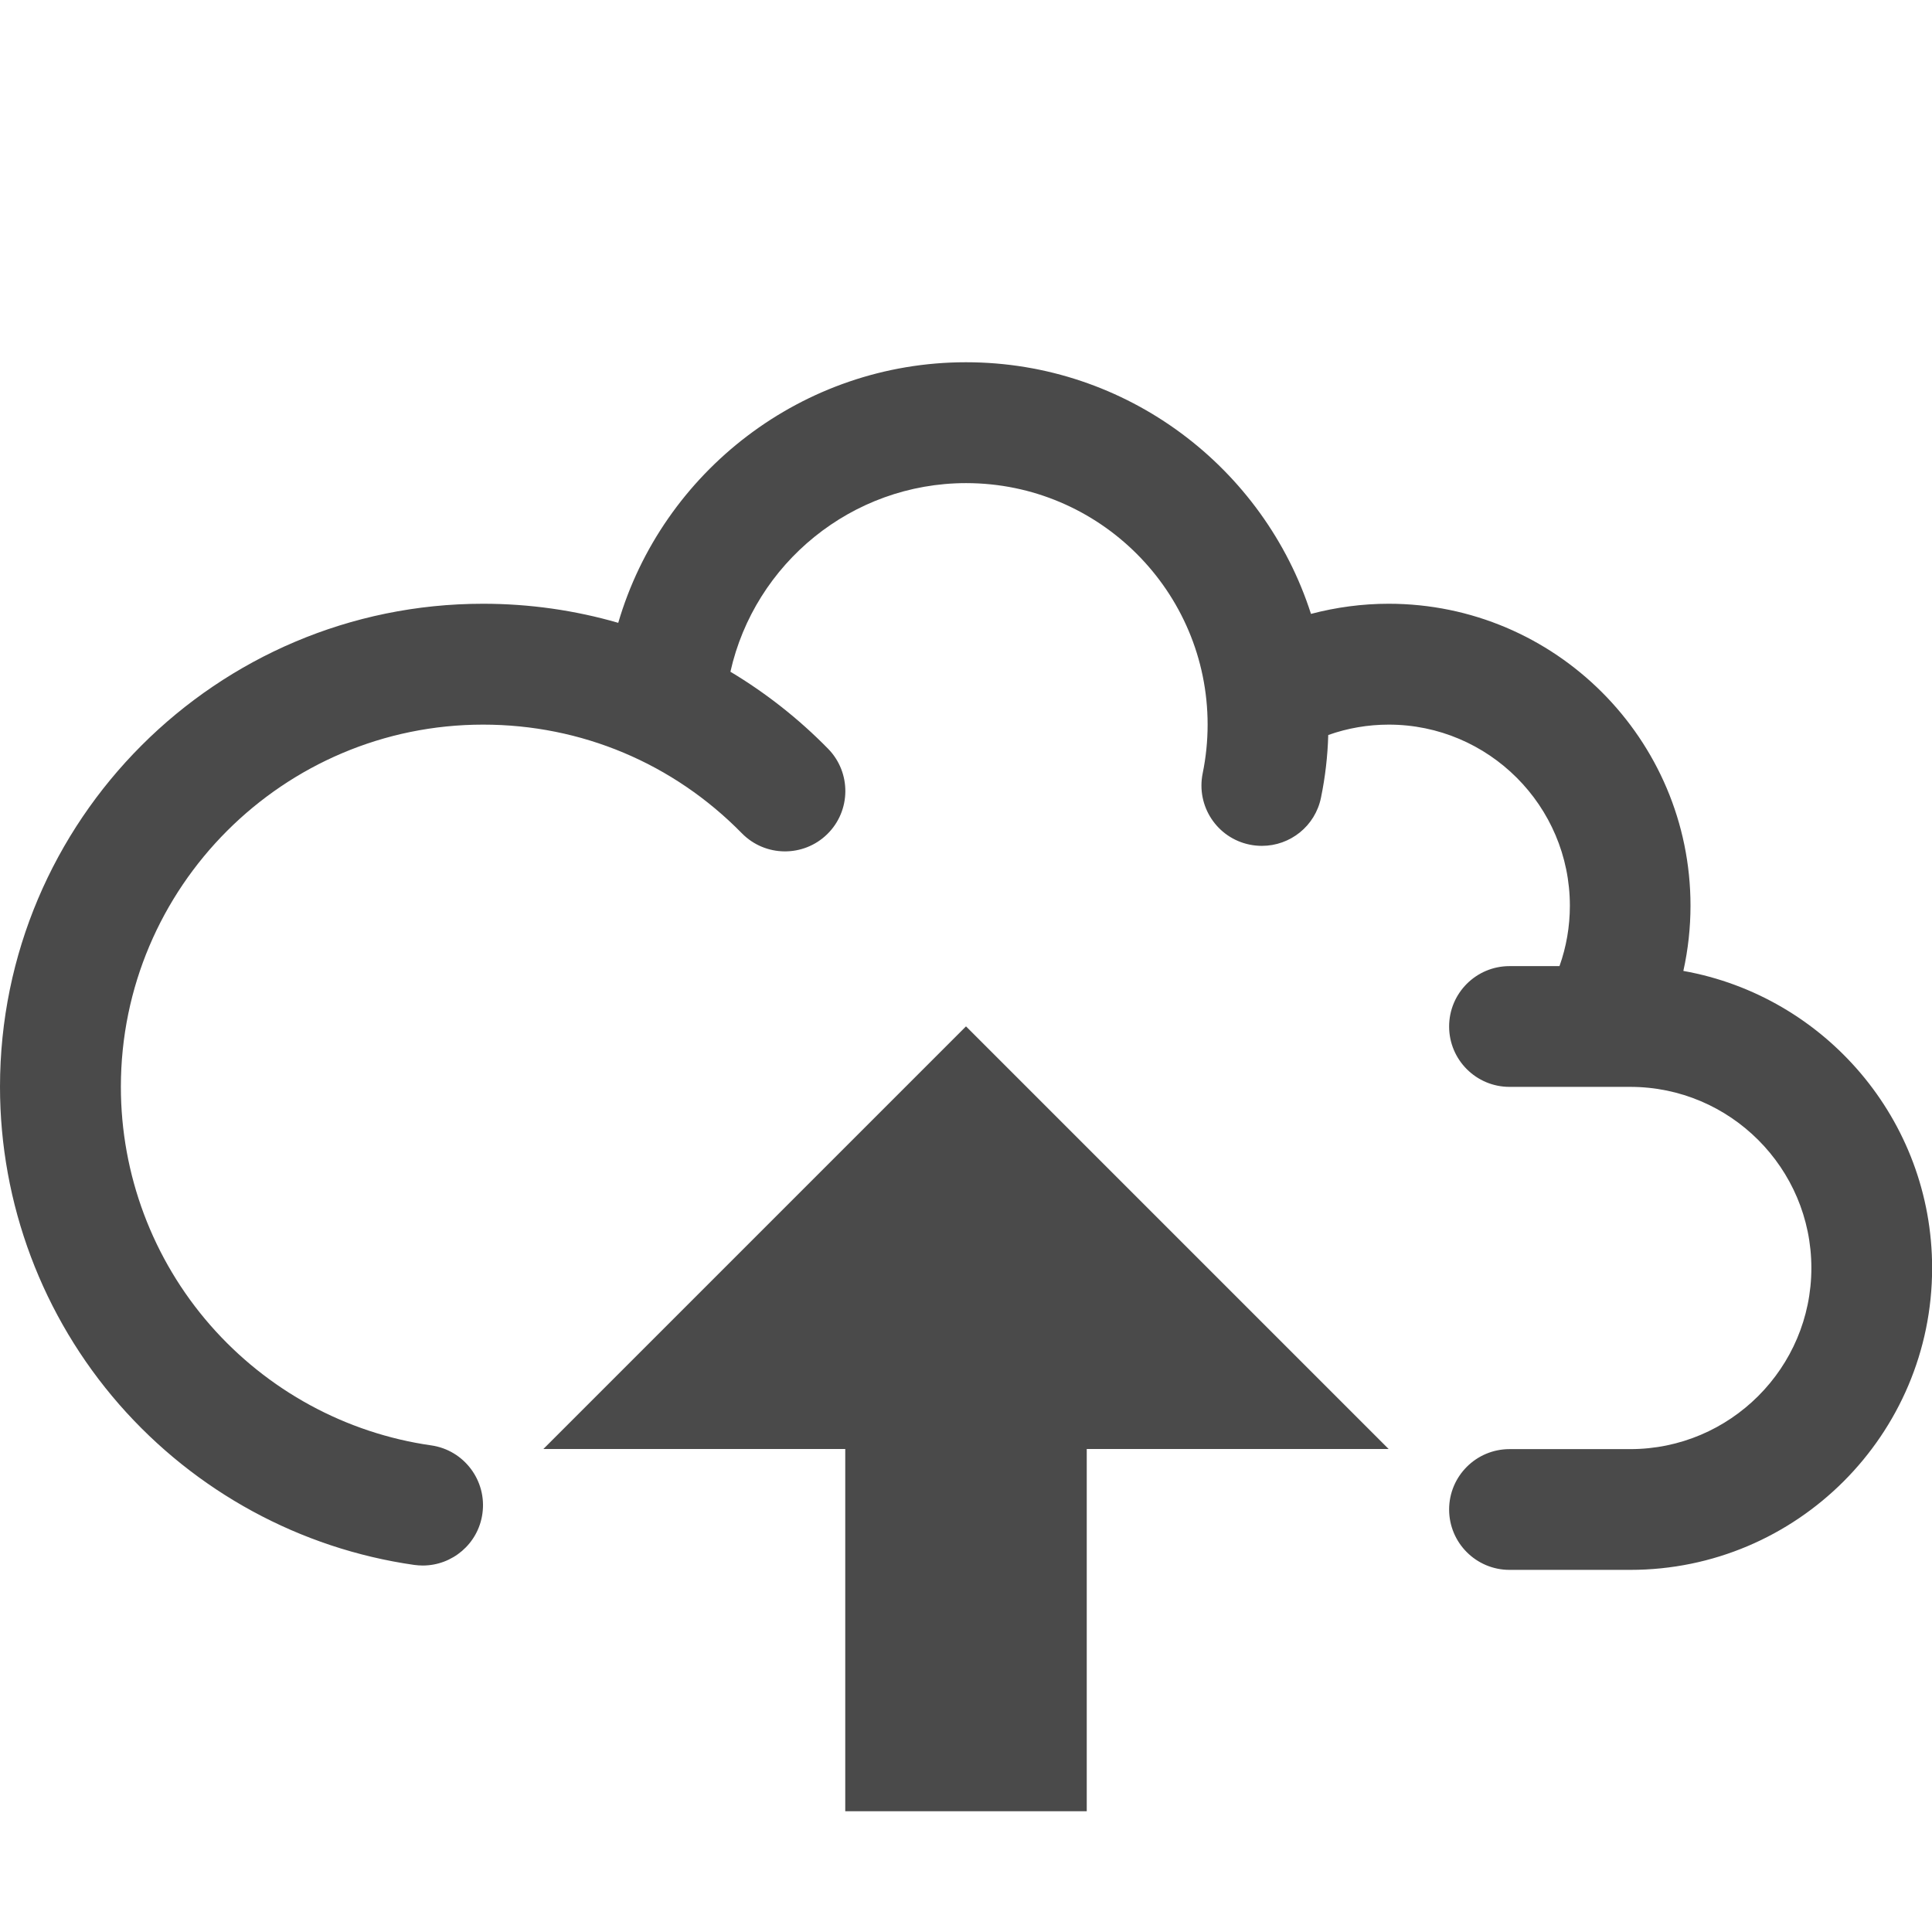
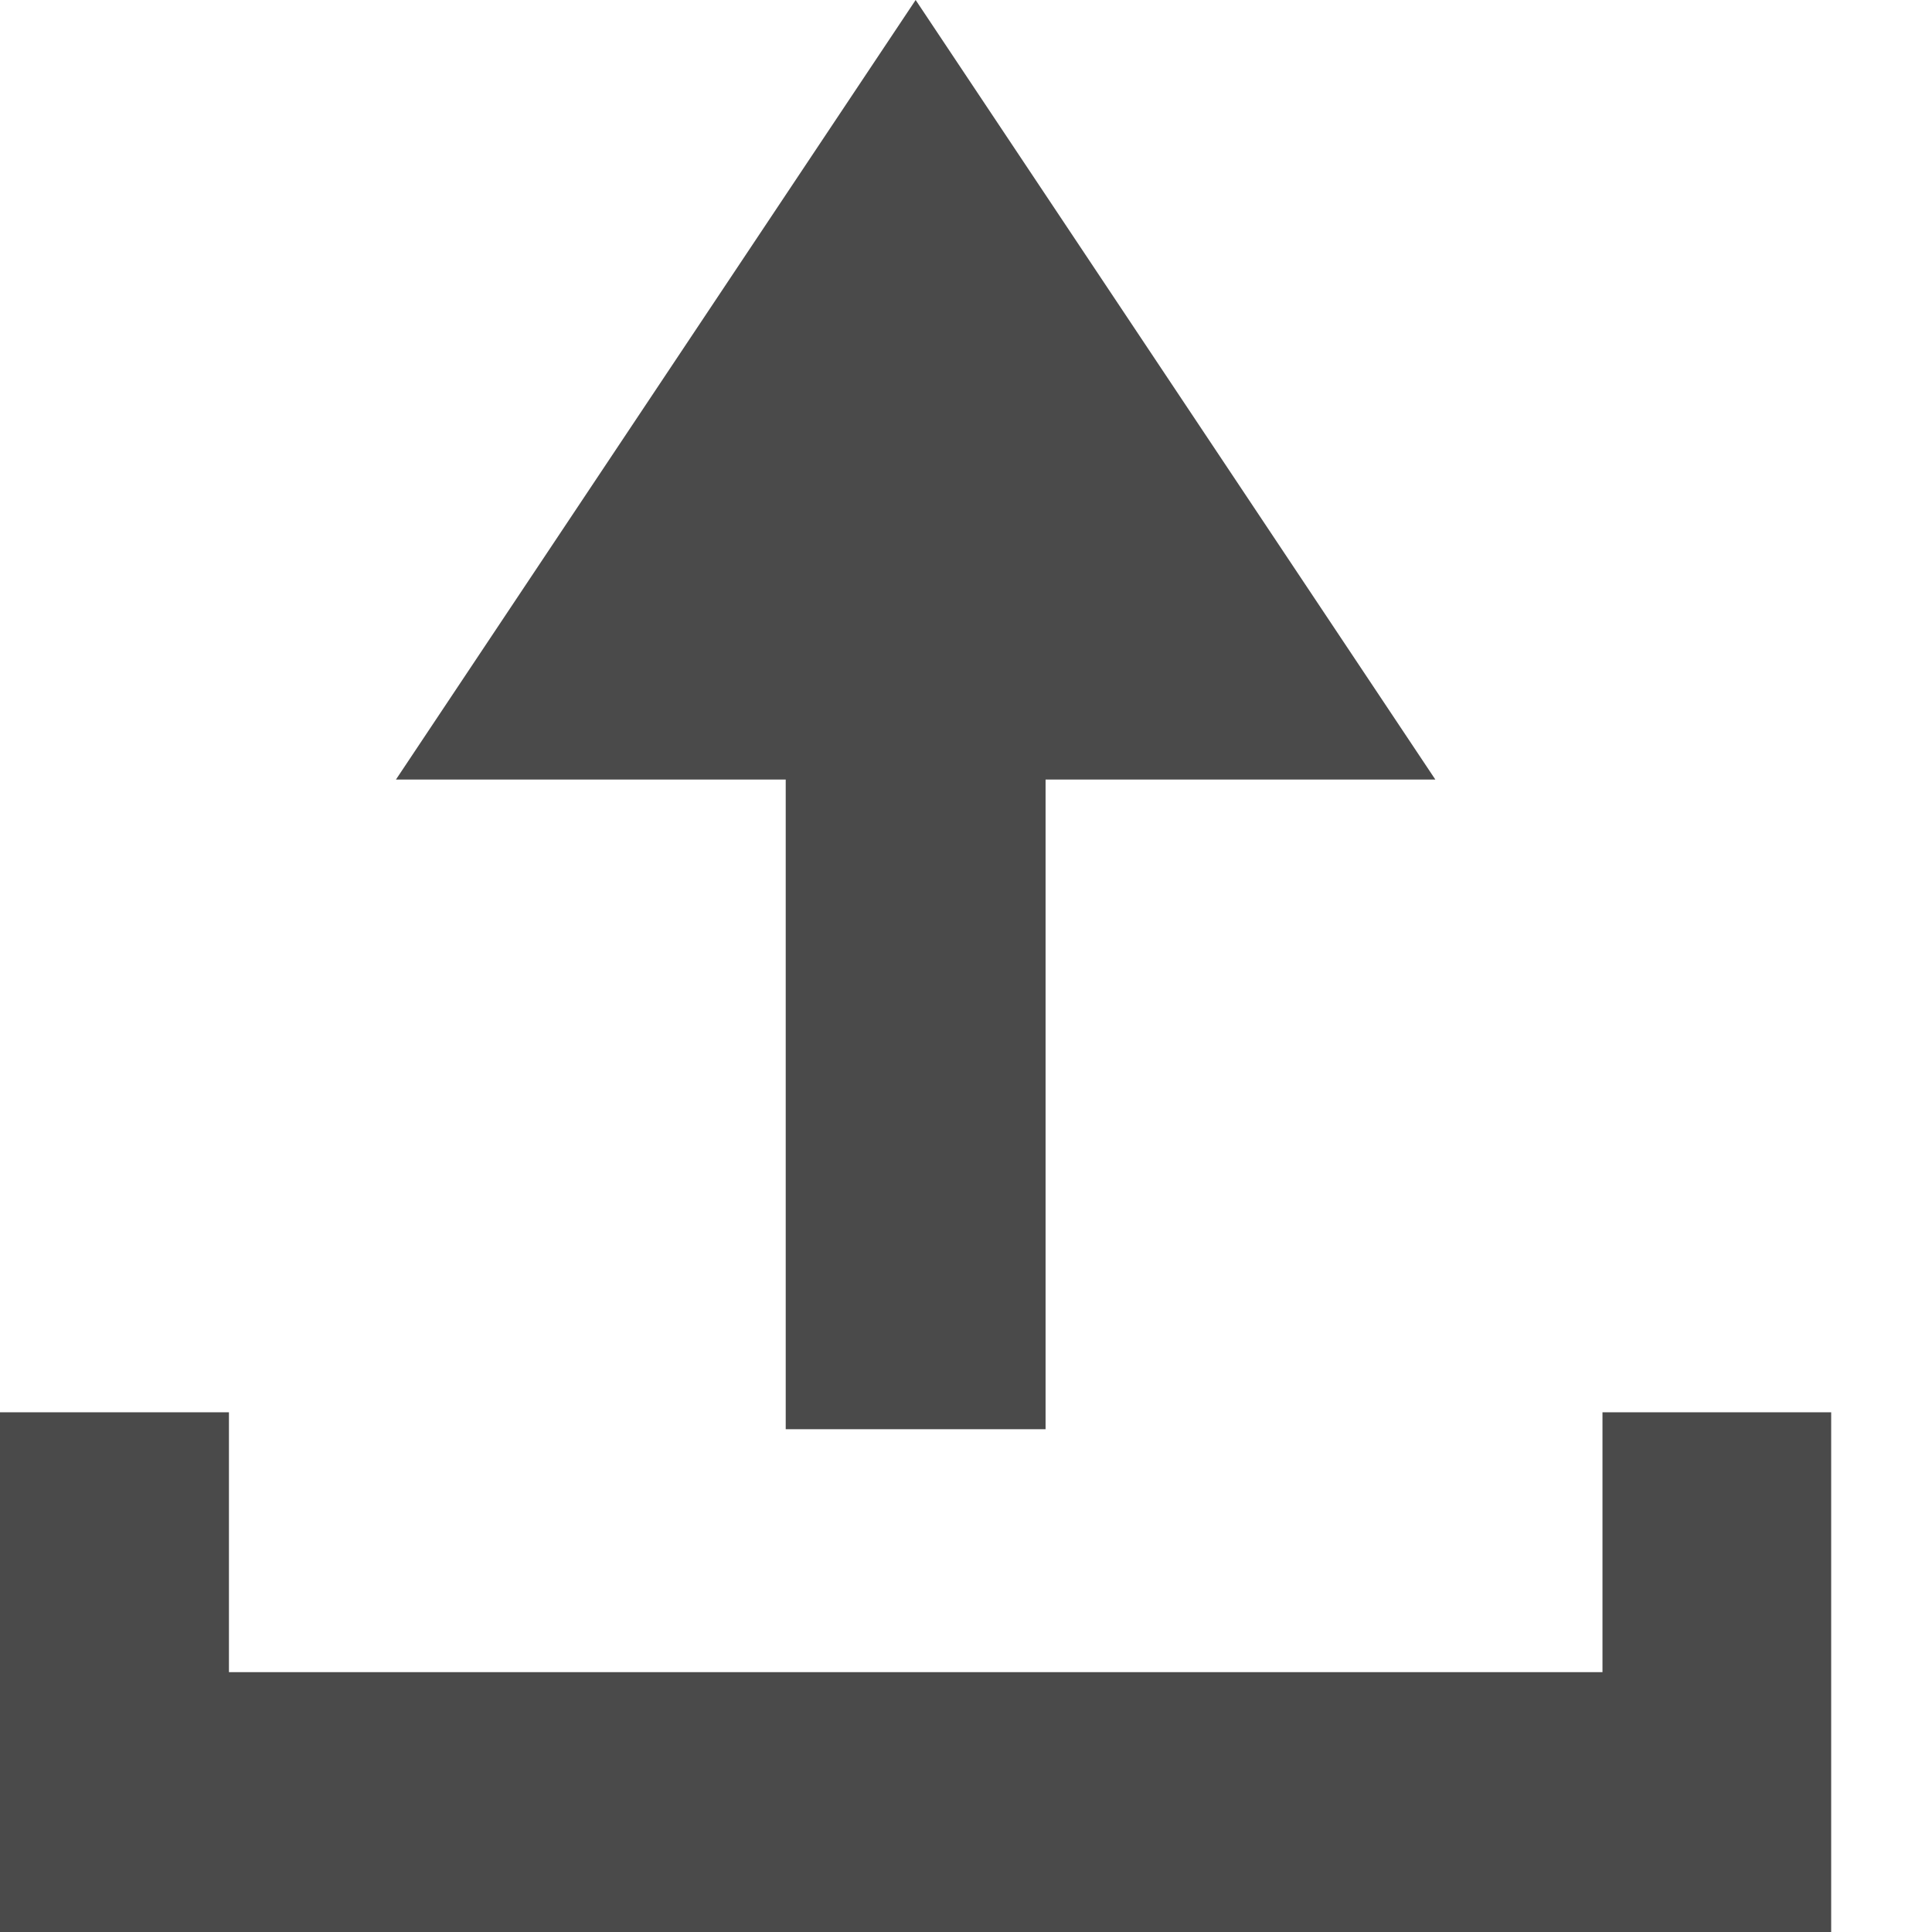
<svg xmlns="http://www.w3.org/2000/svg" version="1.1" width="16" height="16" viewBox="0 0 16 16">
-   <path fill="#4a4a4a" d="M8 8.5l-3.5 3.5h2.5v3h2v-3h2.5l-3.5-3.5z" />
-   <path fill="#4a4a4a" d="M13.941 8.040c0.039-0.176 0.059-0.357 0.059-0.54 0-1.378-1.121-2.5-2.5-2.5-0.218 0-0.434 0.029-0.643 0.084-0.388-1.208-1.522-2.084-2.857-2.084-1.354 0-2.514 0.907-2.88 2.158-0.359-0.104-0.735-0.158-1.12-0.158-2.206 0-4 1.794-4 4 0 0.969 0.351 1.903 0.988 2.632 0.631 0.721 1.498 1.193 2.442 1.328 0.024 0.003 0.048 0.005 0.071 0.005 0.245 0 0.459-0.18 0.494-0.429 0.039-0.273-0.151-0.527-0.424-0.566-0.707-0.101-1.357-0.455-1.83-0.996-0.477-0.546-0.74-1.247-0.74-1.973 0-1.654 1.346-3 3-3 0.813 0 1.574 0.32 2.143 0.9 0.193 0.197 0.51 0.2 0.707 0.007s0.2-0.51 0.007-0.707c-0.245-0.25-0.517-0.463-0.809-0.638 0.201-0.897 1.005-1.562 1.952-1.562 1.103 0 2 0.897 2 2 0 0.136-0.014 0.272-0.041 0.404-0.055 0.271 0.119 0.535 0.39 0.59 0.034 0.007 0.068 0.010 0.101 0.010 0.233 0 0.441-0.163 0.489-0.4 0.035-0.17 0.055-0.343 0.060-0.518 0.16-0.057 0.33-0.086 0.501-0.086 0.827 0 1.5 0.673 1.5 1.5 0 0.171-0.029 0.34-0.086 0.5h-0.414c-0.276 0-0.5 0.224-0.5 0.5s0.224 0.5 0.5 0.5h1c0.827 0 1.5 0.673 1.5 1.5s-0.673 1.5-1.5 1.5h-1c-0.276 0-0.5 0.224-0.5 0.5s0.224 0.5 0.5 0.5h1c1.379 0 2.5-1.121 2.5-2.5 0-1.228-0.89-2.251-2.059-2.46z" />
+   <path fill="#4a4a4a" d="M15.165 11.696v4.304h-15.165v-4.304h1.896v2.152h11.375v-2.152h1.894z" />
+   <path fill="#4a4a4a" d="M7.583 0l4.304 6.456h-3.228v5.38h-2.152v-5.38h-3.228l4.304-6.456z" />
</svg>
